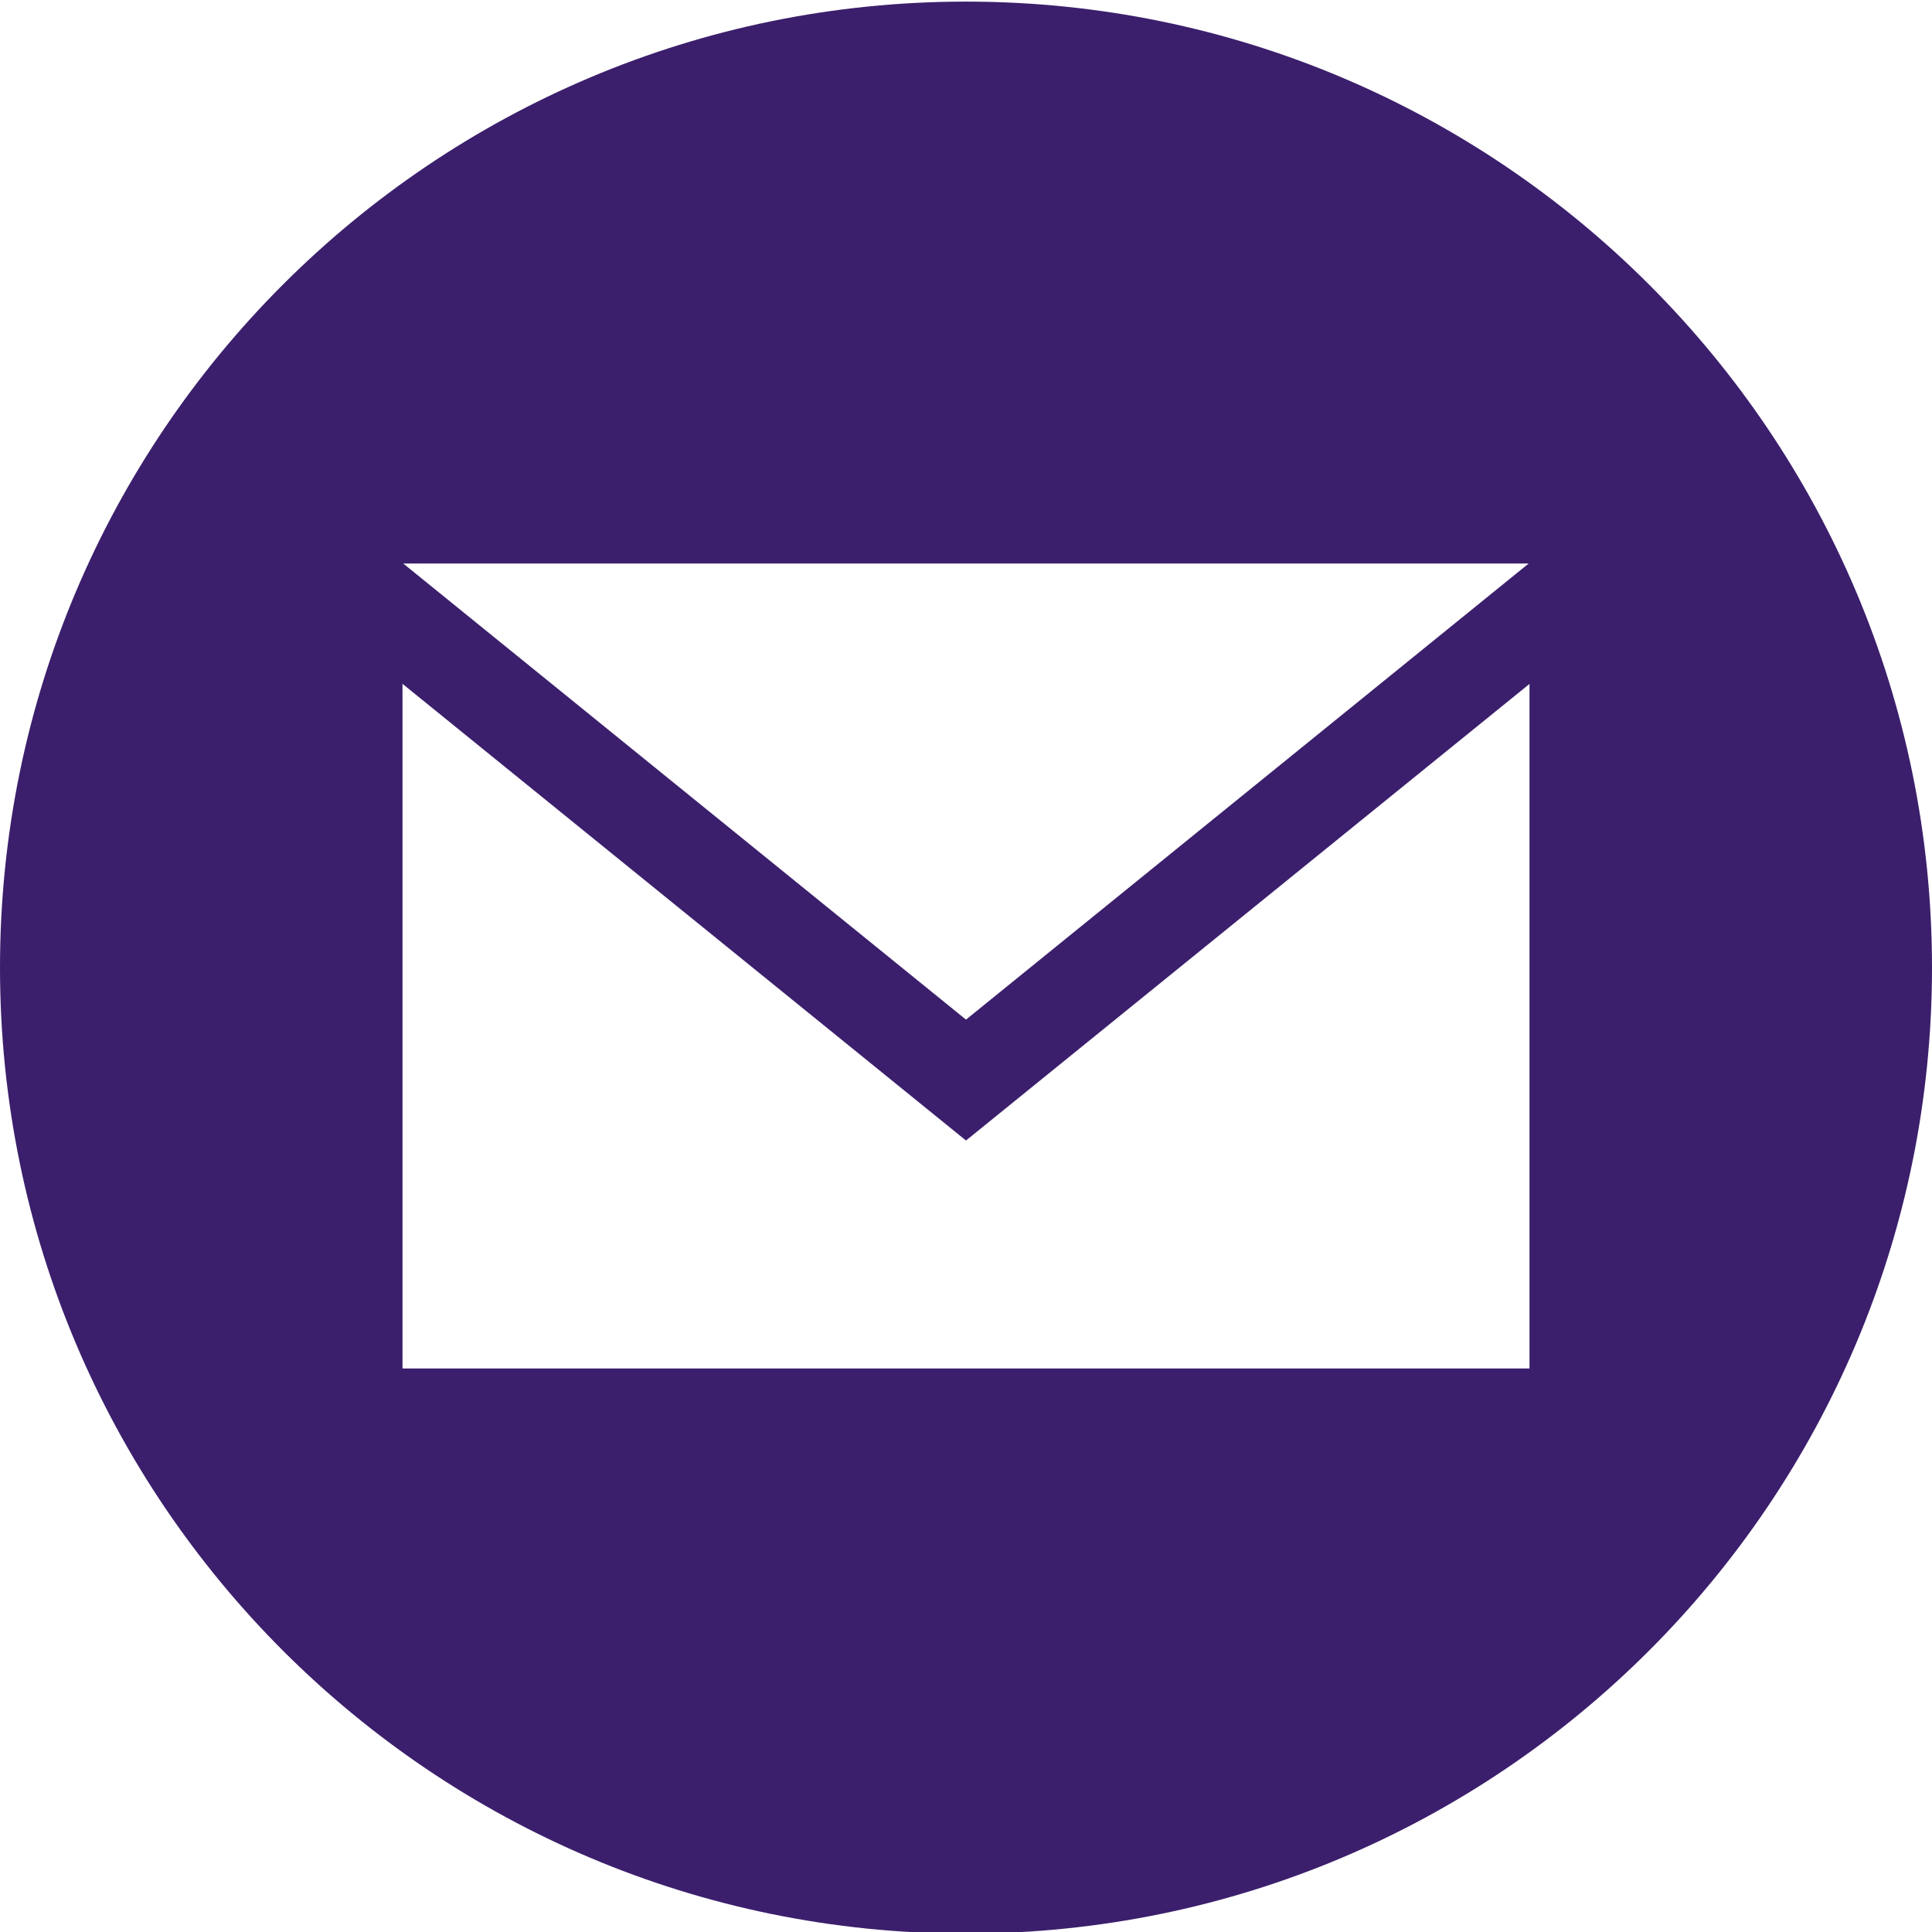
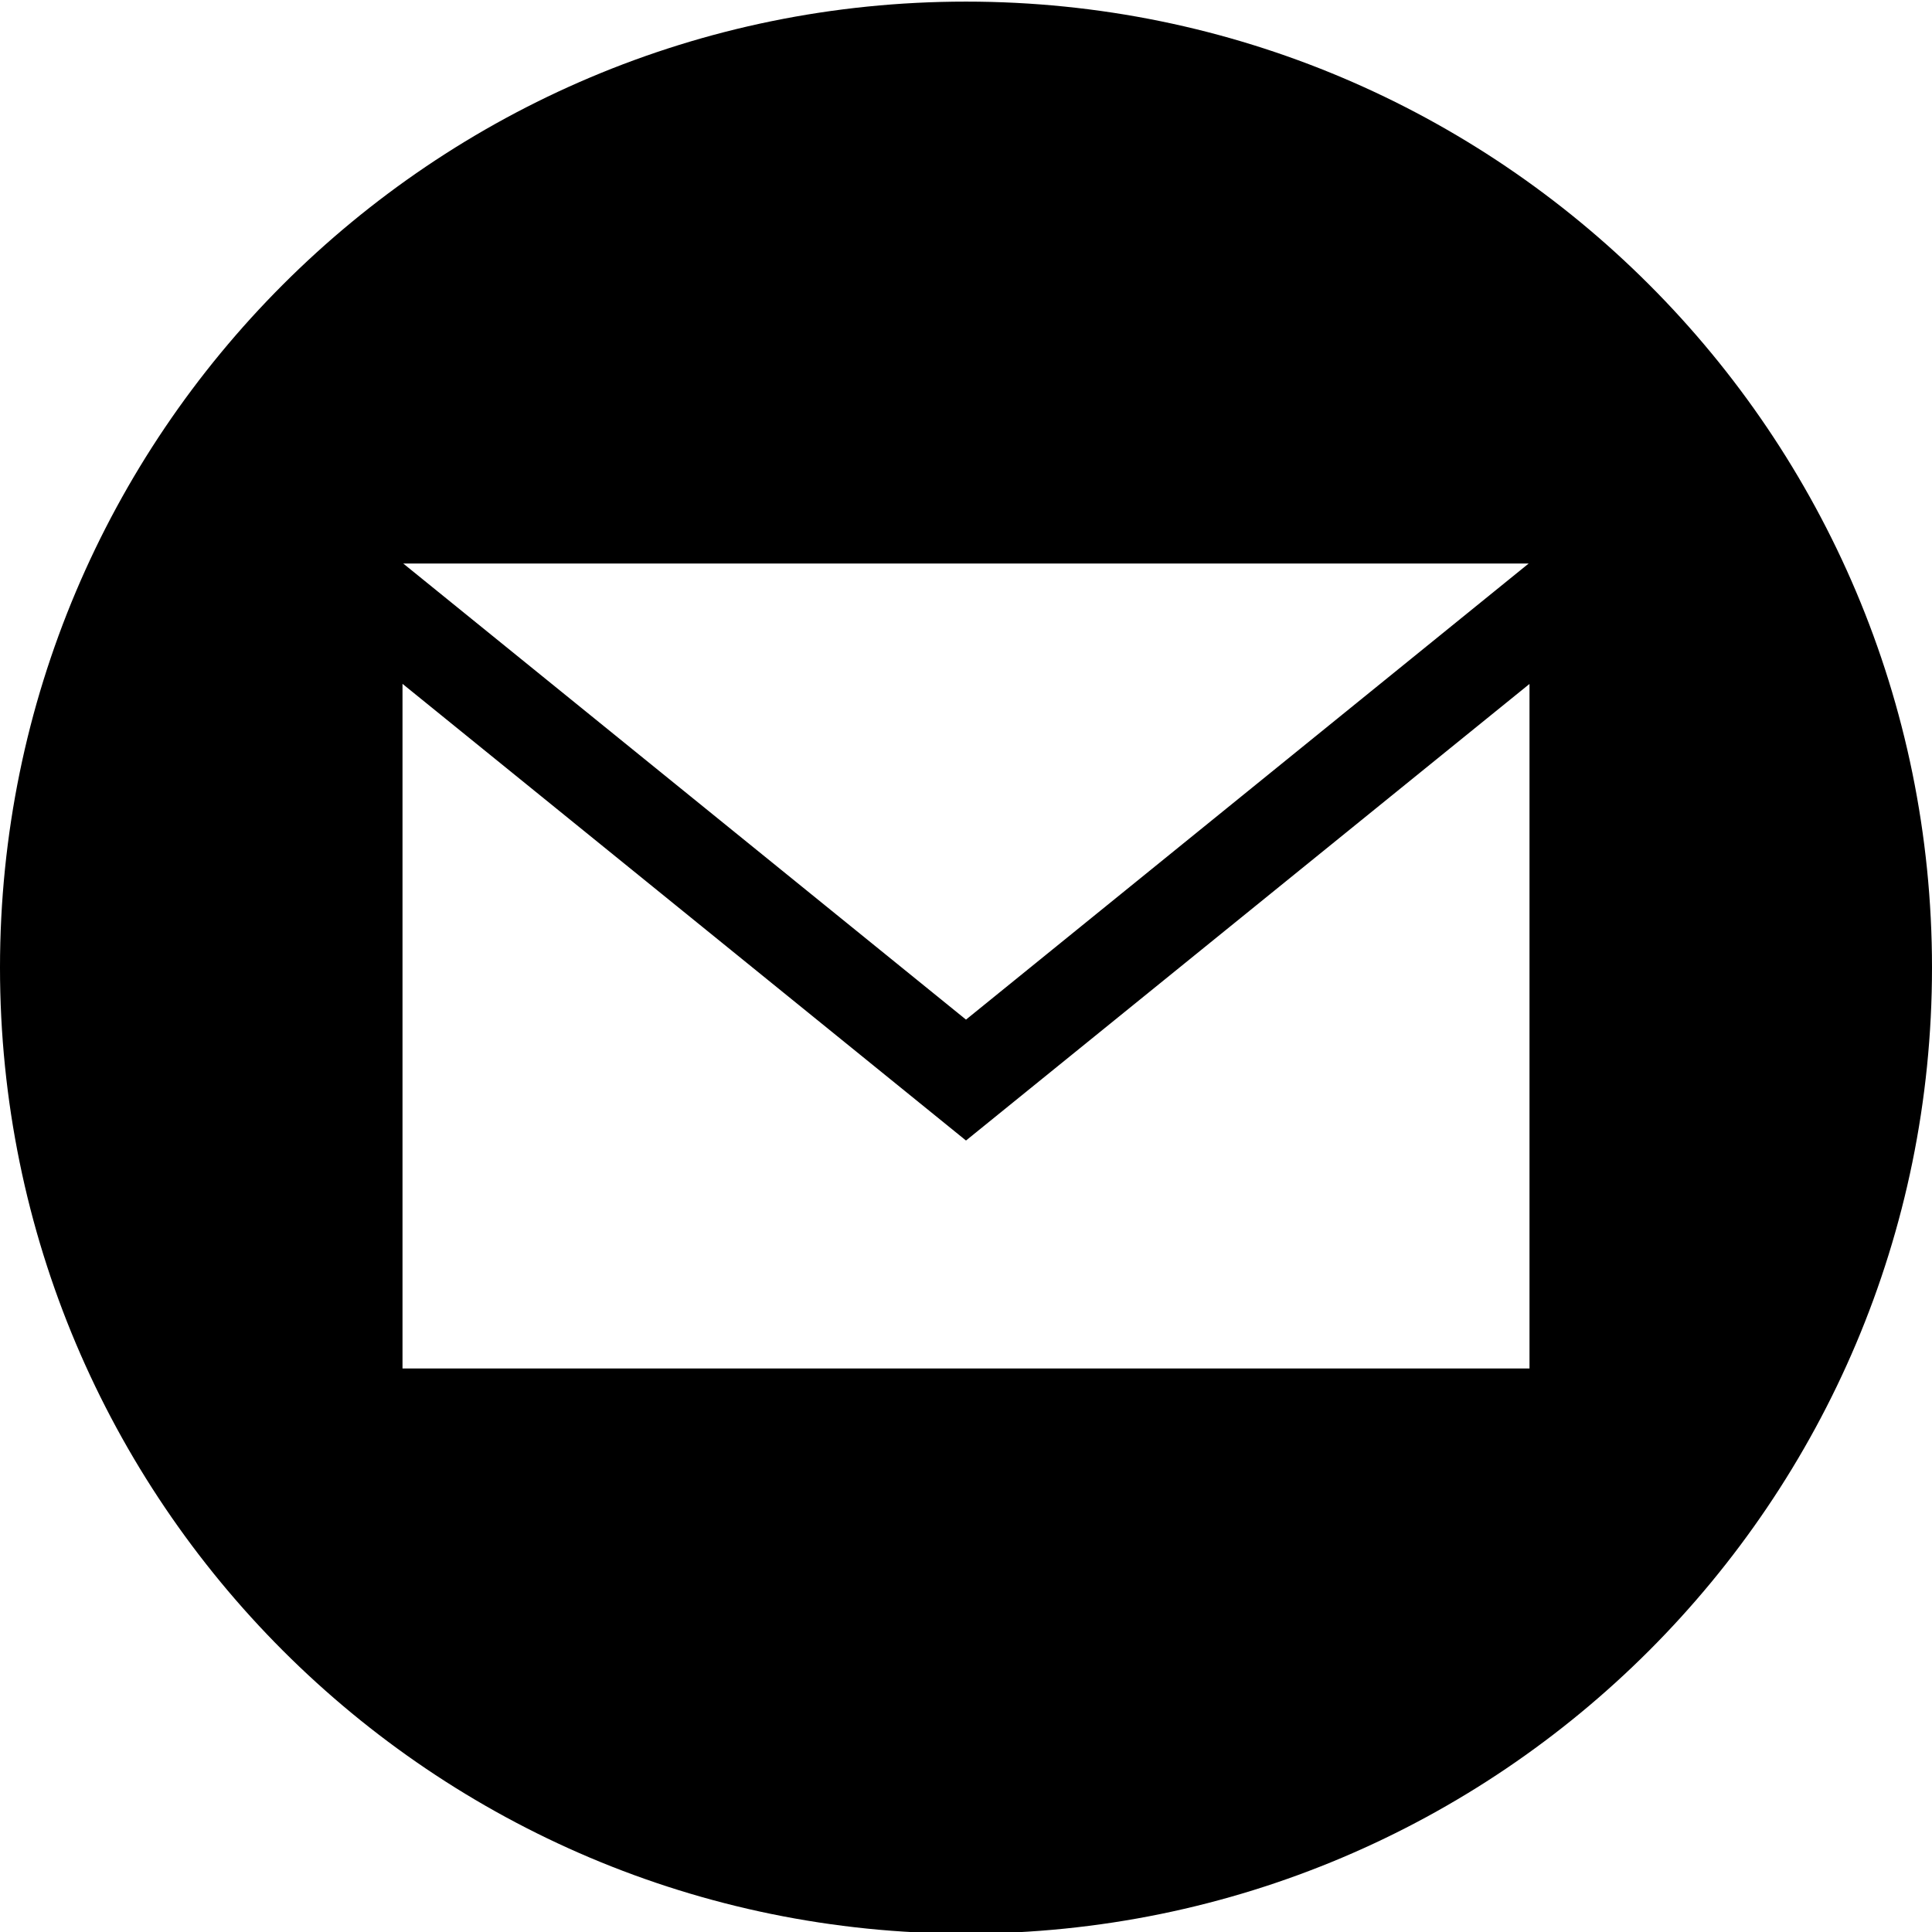
<svg xmlns="http://www.w3.org/2000/svg" className="w-6 h-6" viewBox="0 0 24 24">
-   <path fill="#3B1F6C" d="M12 .02c-6.627 0-12 5.373-12 12s5.373 12 12 12 12-5.373 12-12-5.373-12-12-12zm6.99 6.98l-6.99 5.666-6.991-5.666h13.981zm.01 10h-14v-8.505l7 5.673 7-5.672v8.504z" />
+   <path d="M12 .02c-6.627 0-12 5.373-12 12s5.373 12 12 12 12-5.373 12-12-5.373-12-12-12zm6.99 6.98l-6.99 5.666-6.991-5.666h13.981zm.01 10h-14v-8.505l7 5.673 7-5.672v8.504z" />
</svg>
